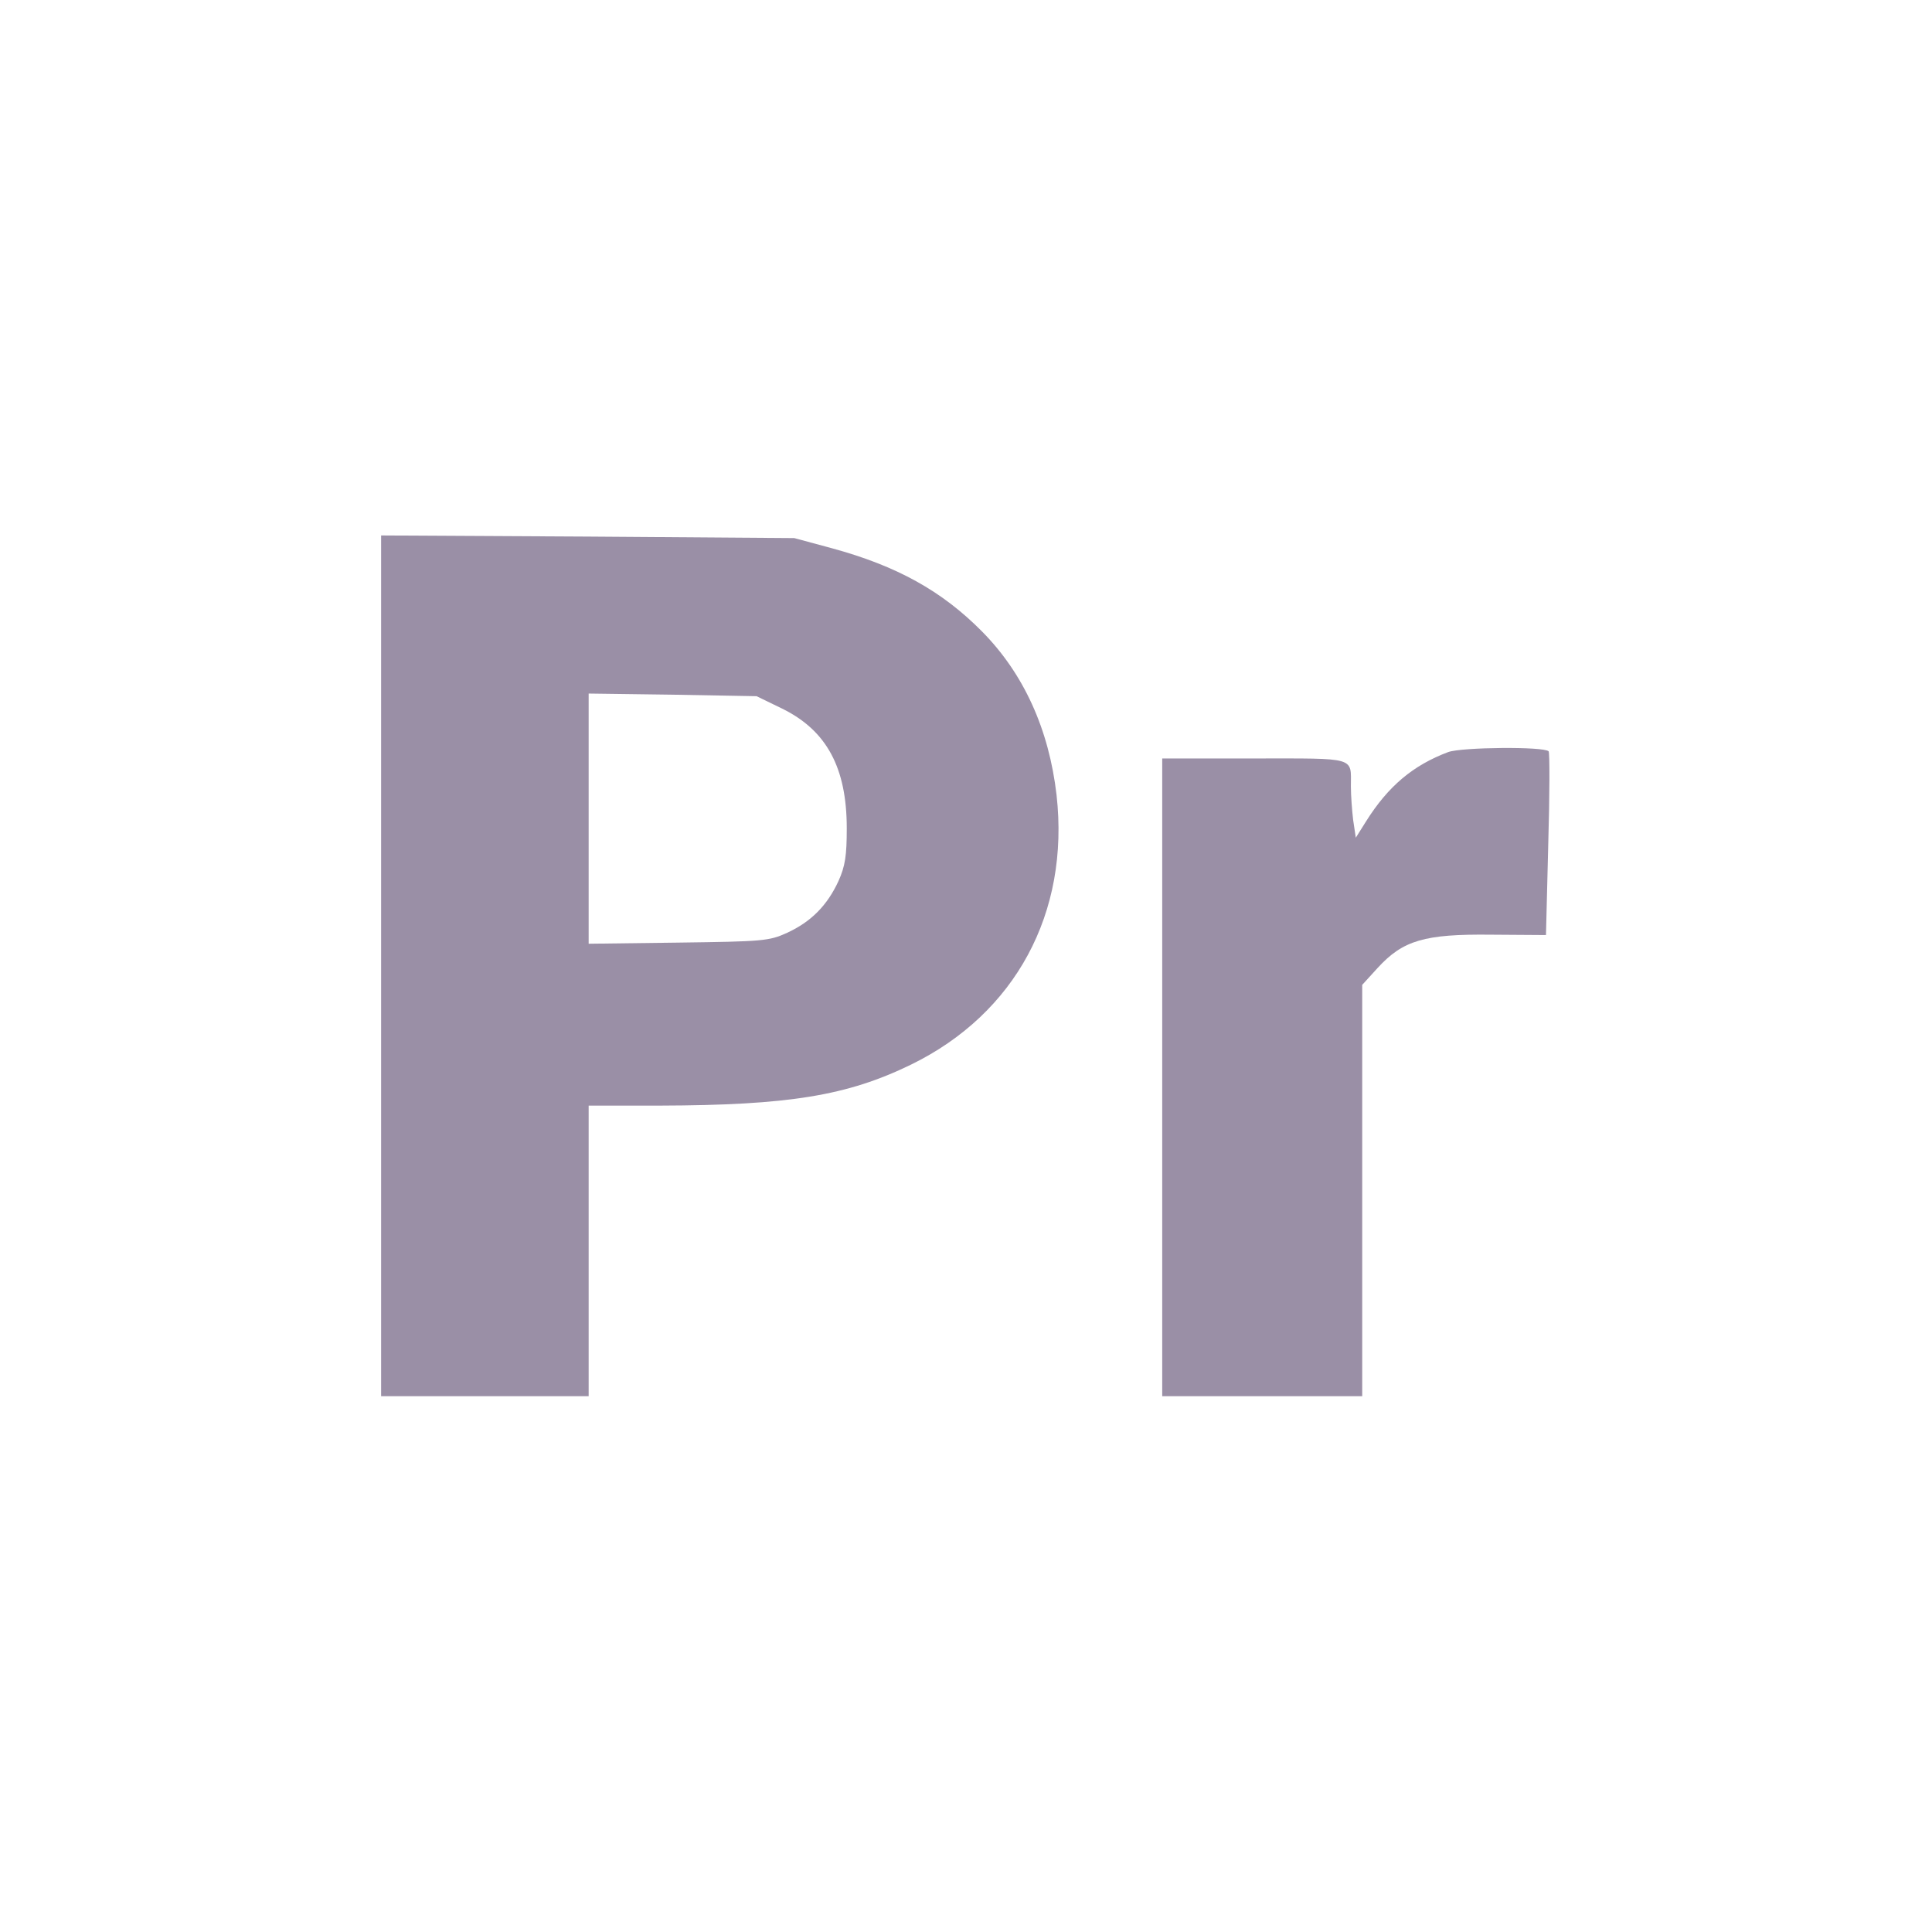
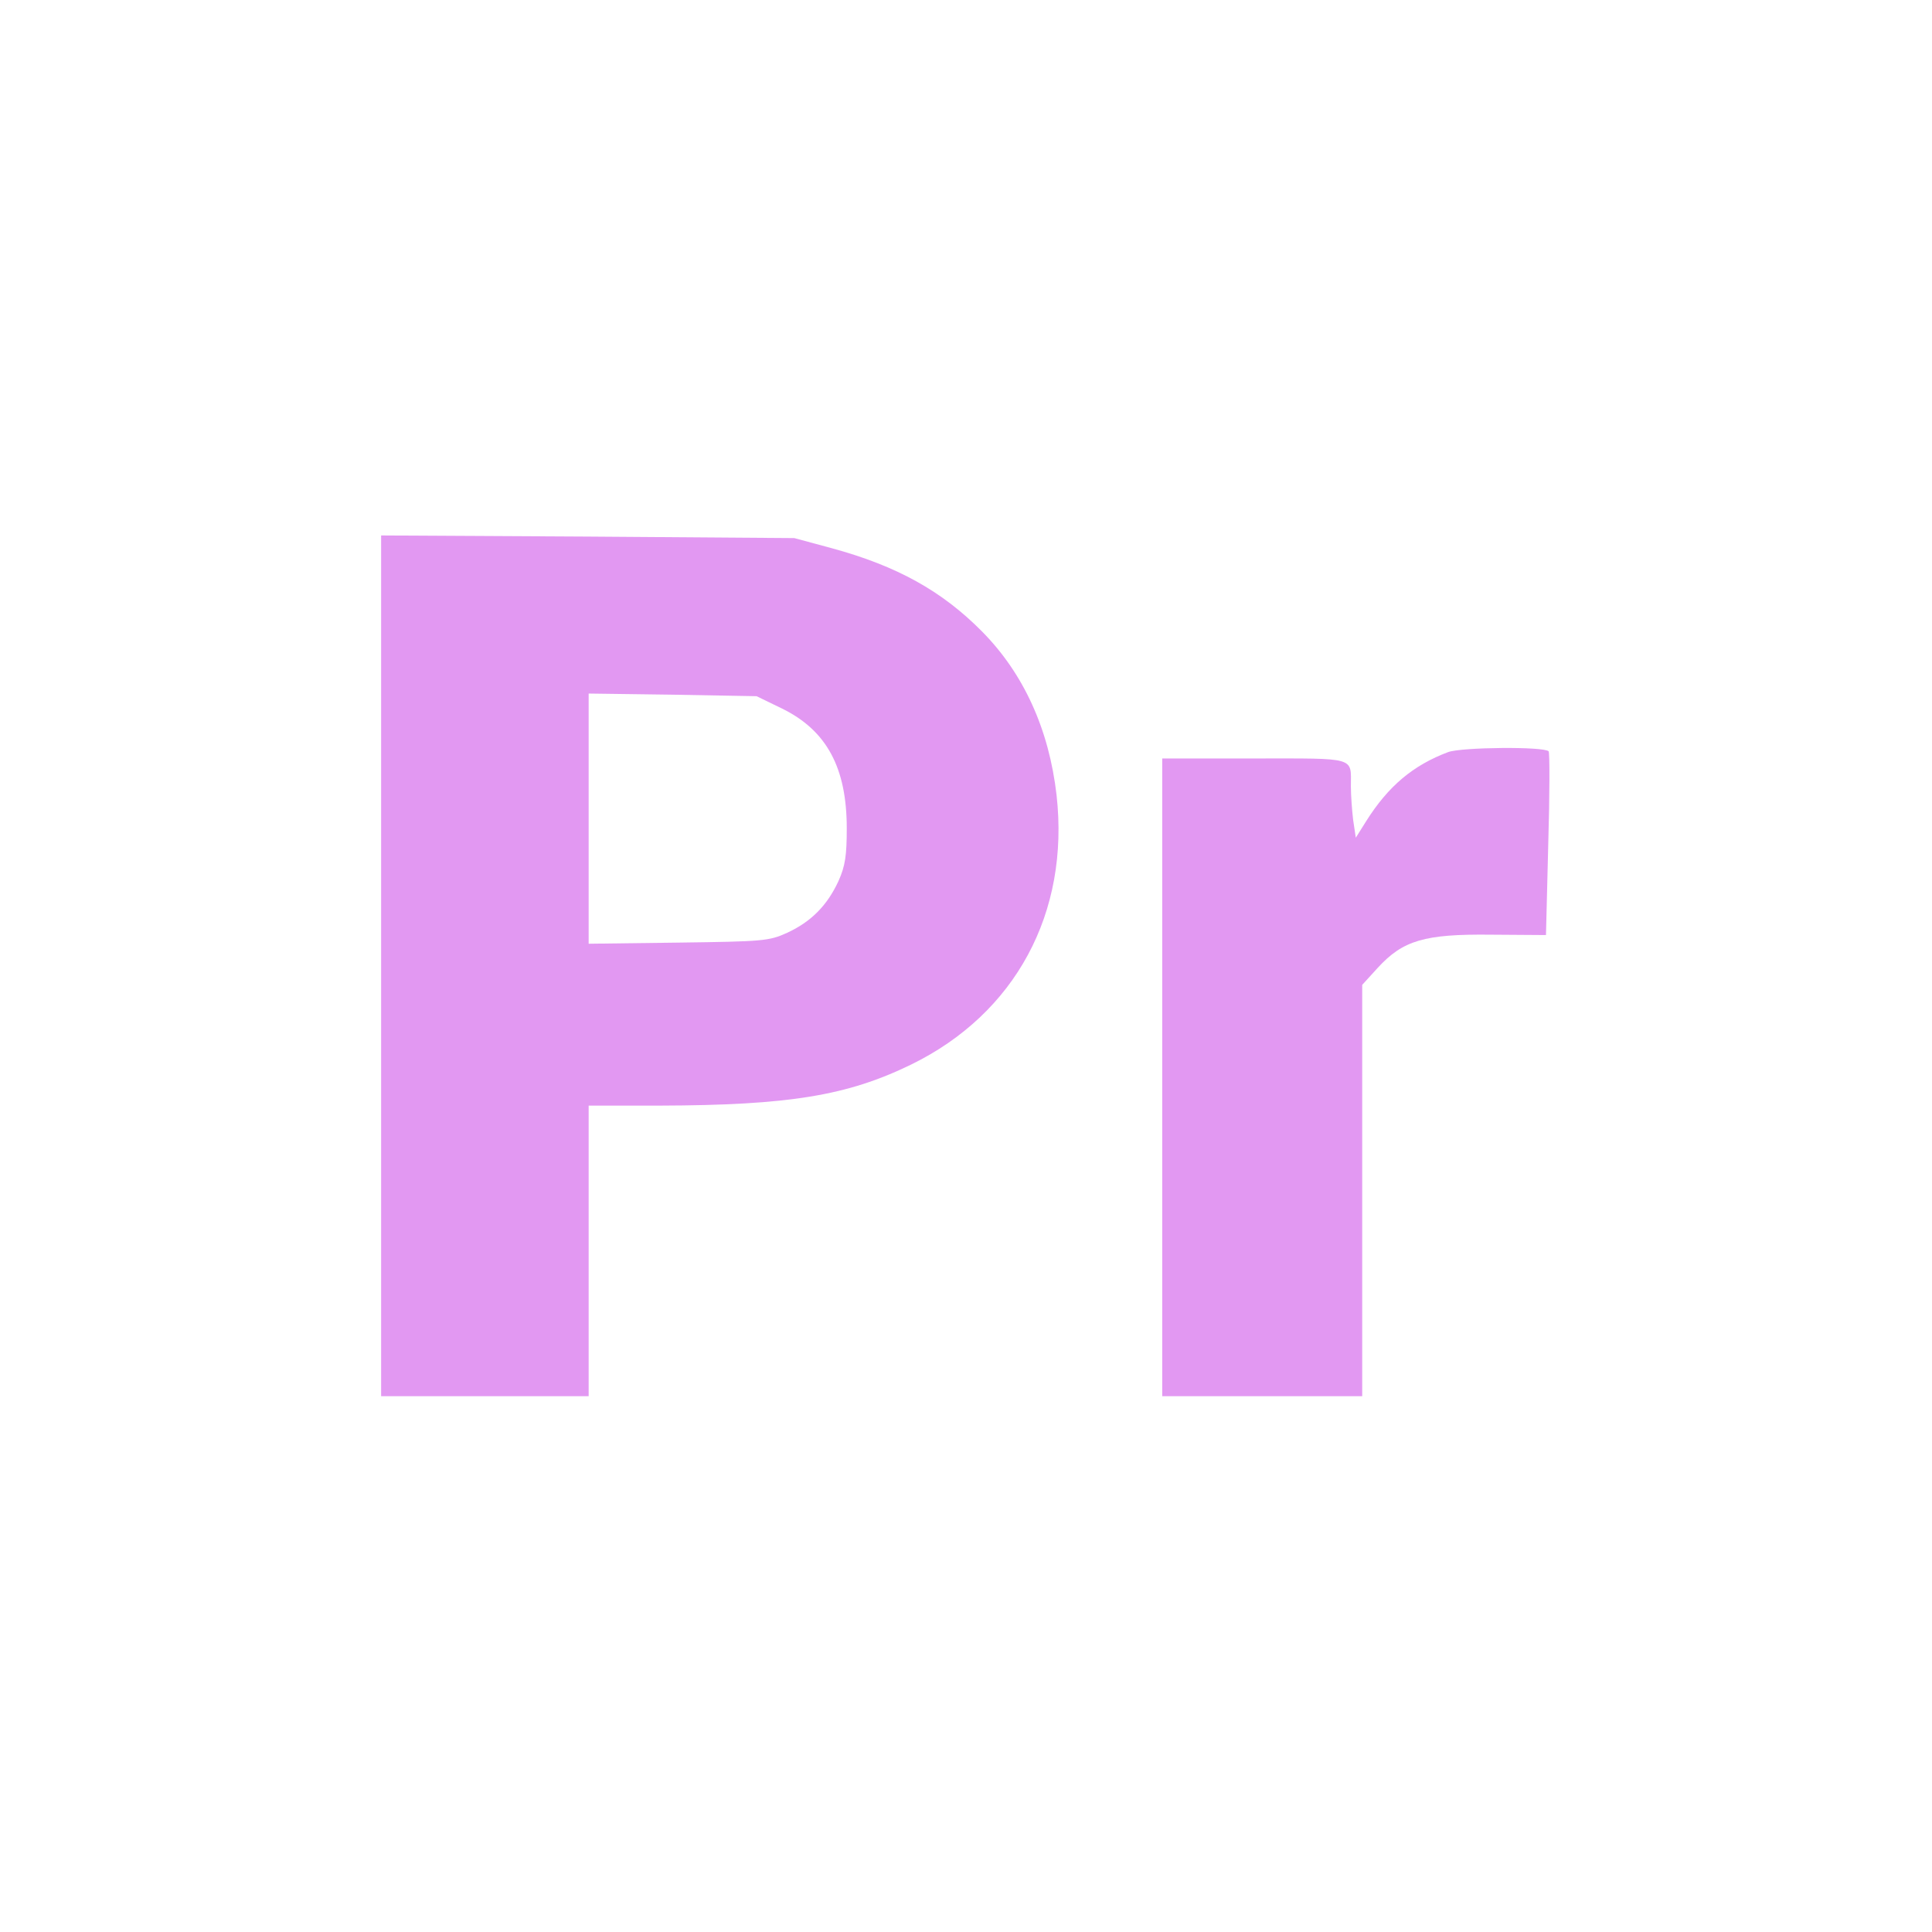
<svg xmlns="http://www.w3.org/2000/svg" version="1.0" width="512pt" height="512pt" viewBox="0 0 512 512" preserveAspectRatio="xMidYMid meet">
-   <g transform="translate(0,512) scale(0.1,-0.1)" fill="#9A8FA6" stroke="none">
+   <g transform="translate(0,512) scale(0.1,-0.1)" fill="#E298F2" stroke="none">
    <path d="M1010 2561 l0 -1141 275 0 275 0 0 385 0 385 188 0 c342 1 497 26 667 109 276 135 420 402 385 714 -20 174 -87 322 -198 434 -106 107 -225 173 -397 220 l-100 27 -547 4 -548 3 0 -1140z m1063 681 c118 -58 171 -157 171 -317 0 -72 -4 -100 -22 -140 -30 -65 -73 -108 -136 -137 -48 -22 -65 -23 -288 -26 l-238 -3 0 331 0 332 223 -3 222 -4 68 -33z" />
    <path d="M3838 3127 c-93 -35 -159 -90 -218 -184 l-27 -43 -7 47 c-3 25 -6 65 -6 89 0 79 17 74 -256 74 l-244 0 0 -845 0 -845 265 0 265 0 0 545 0 545 41 45 c67 73 124 90 300 88 l146 -1 6 240 c4 133 4 244 1 247 -13 13 -229 11 -266 -2z" />
  </g>
</svg>
